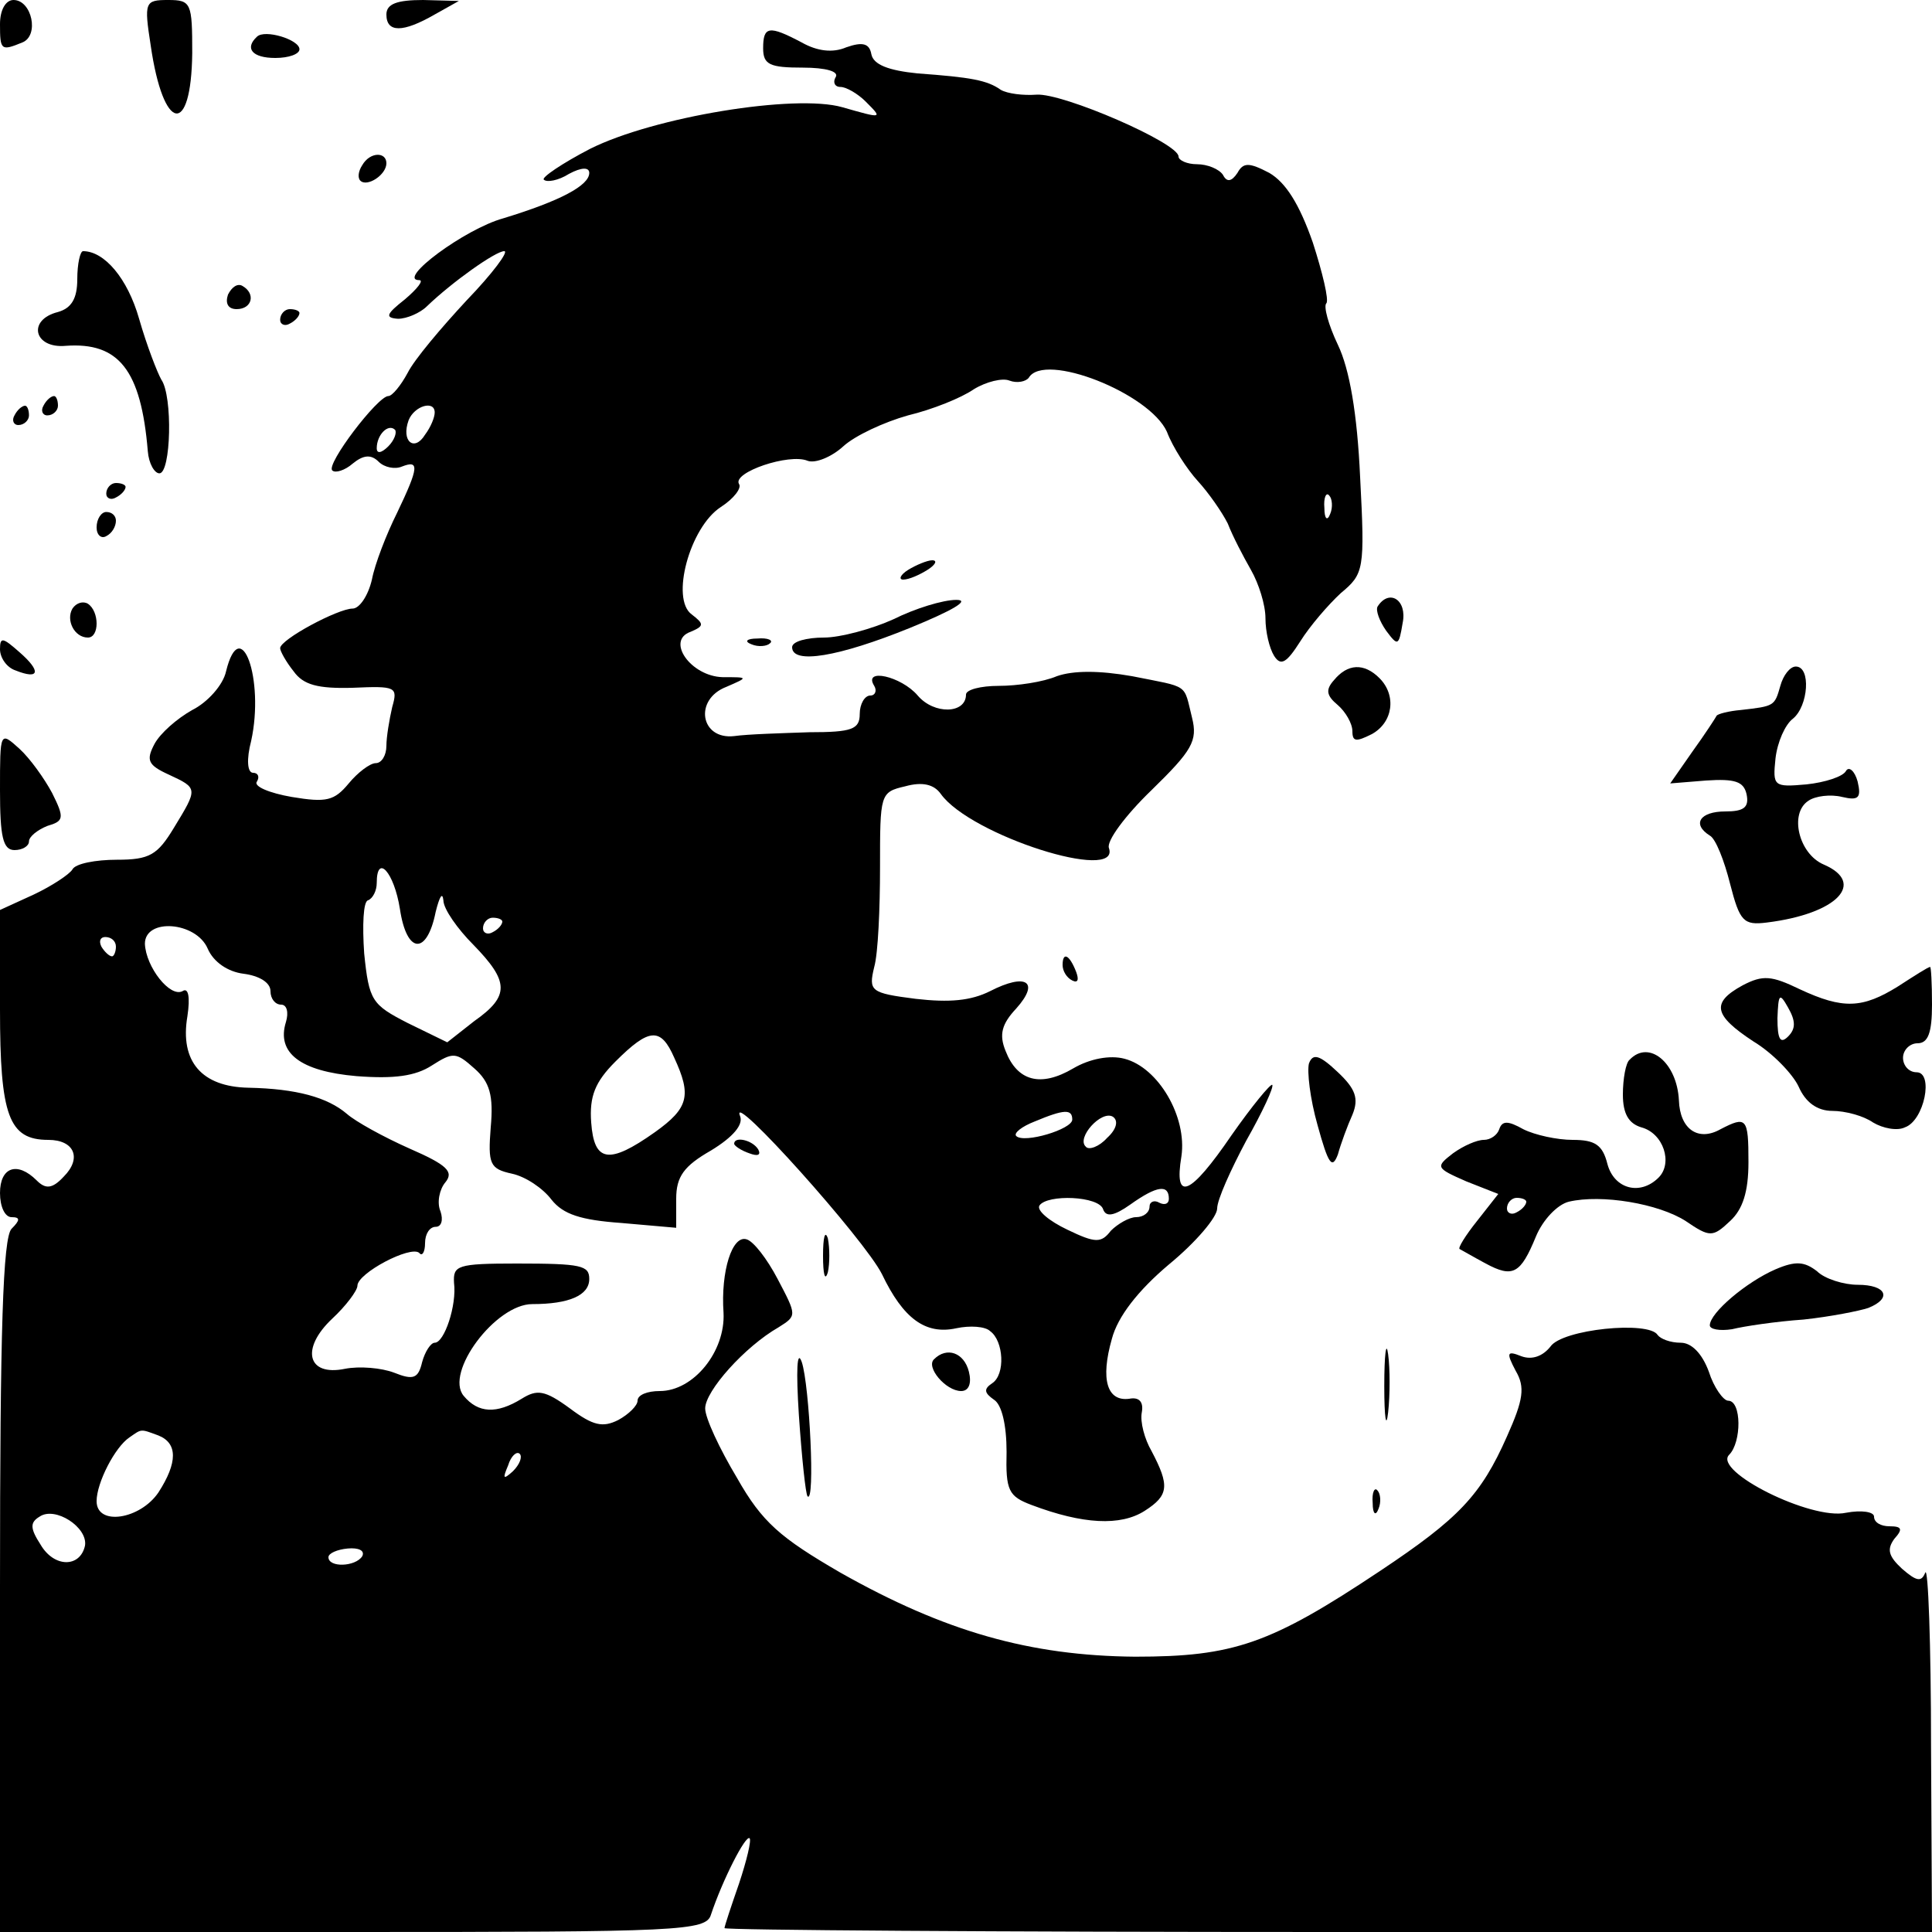
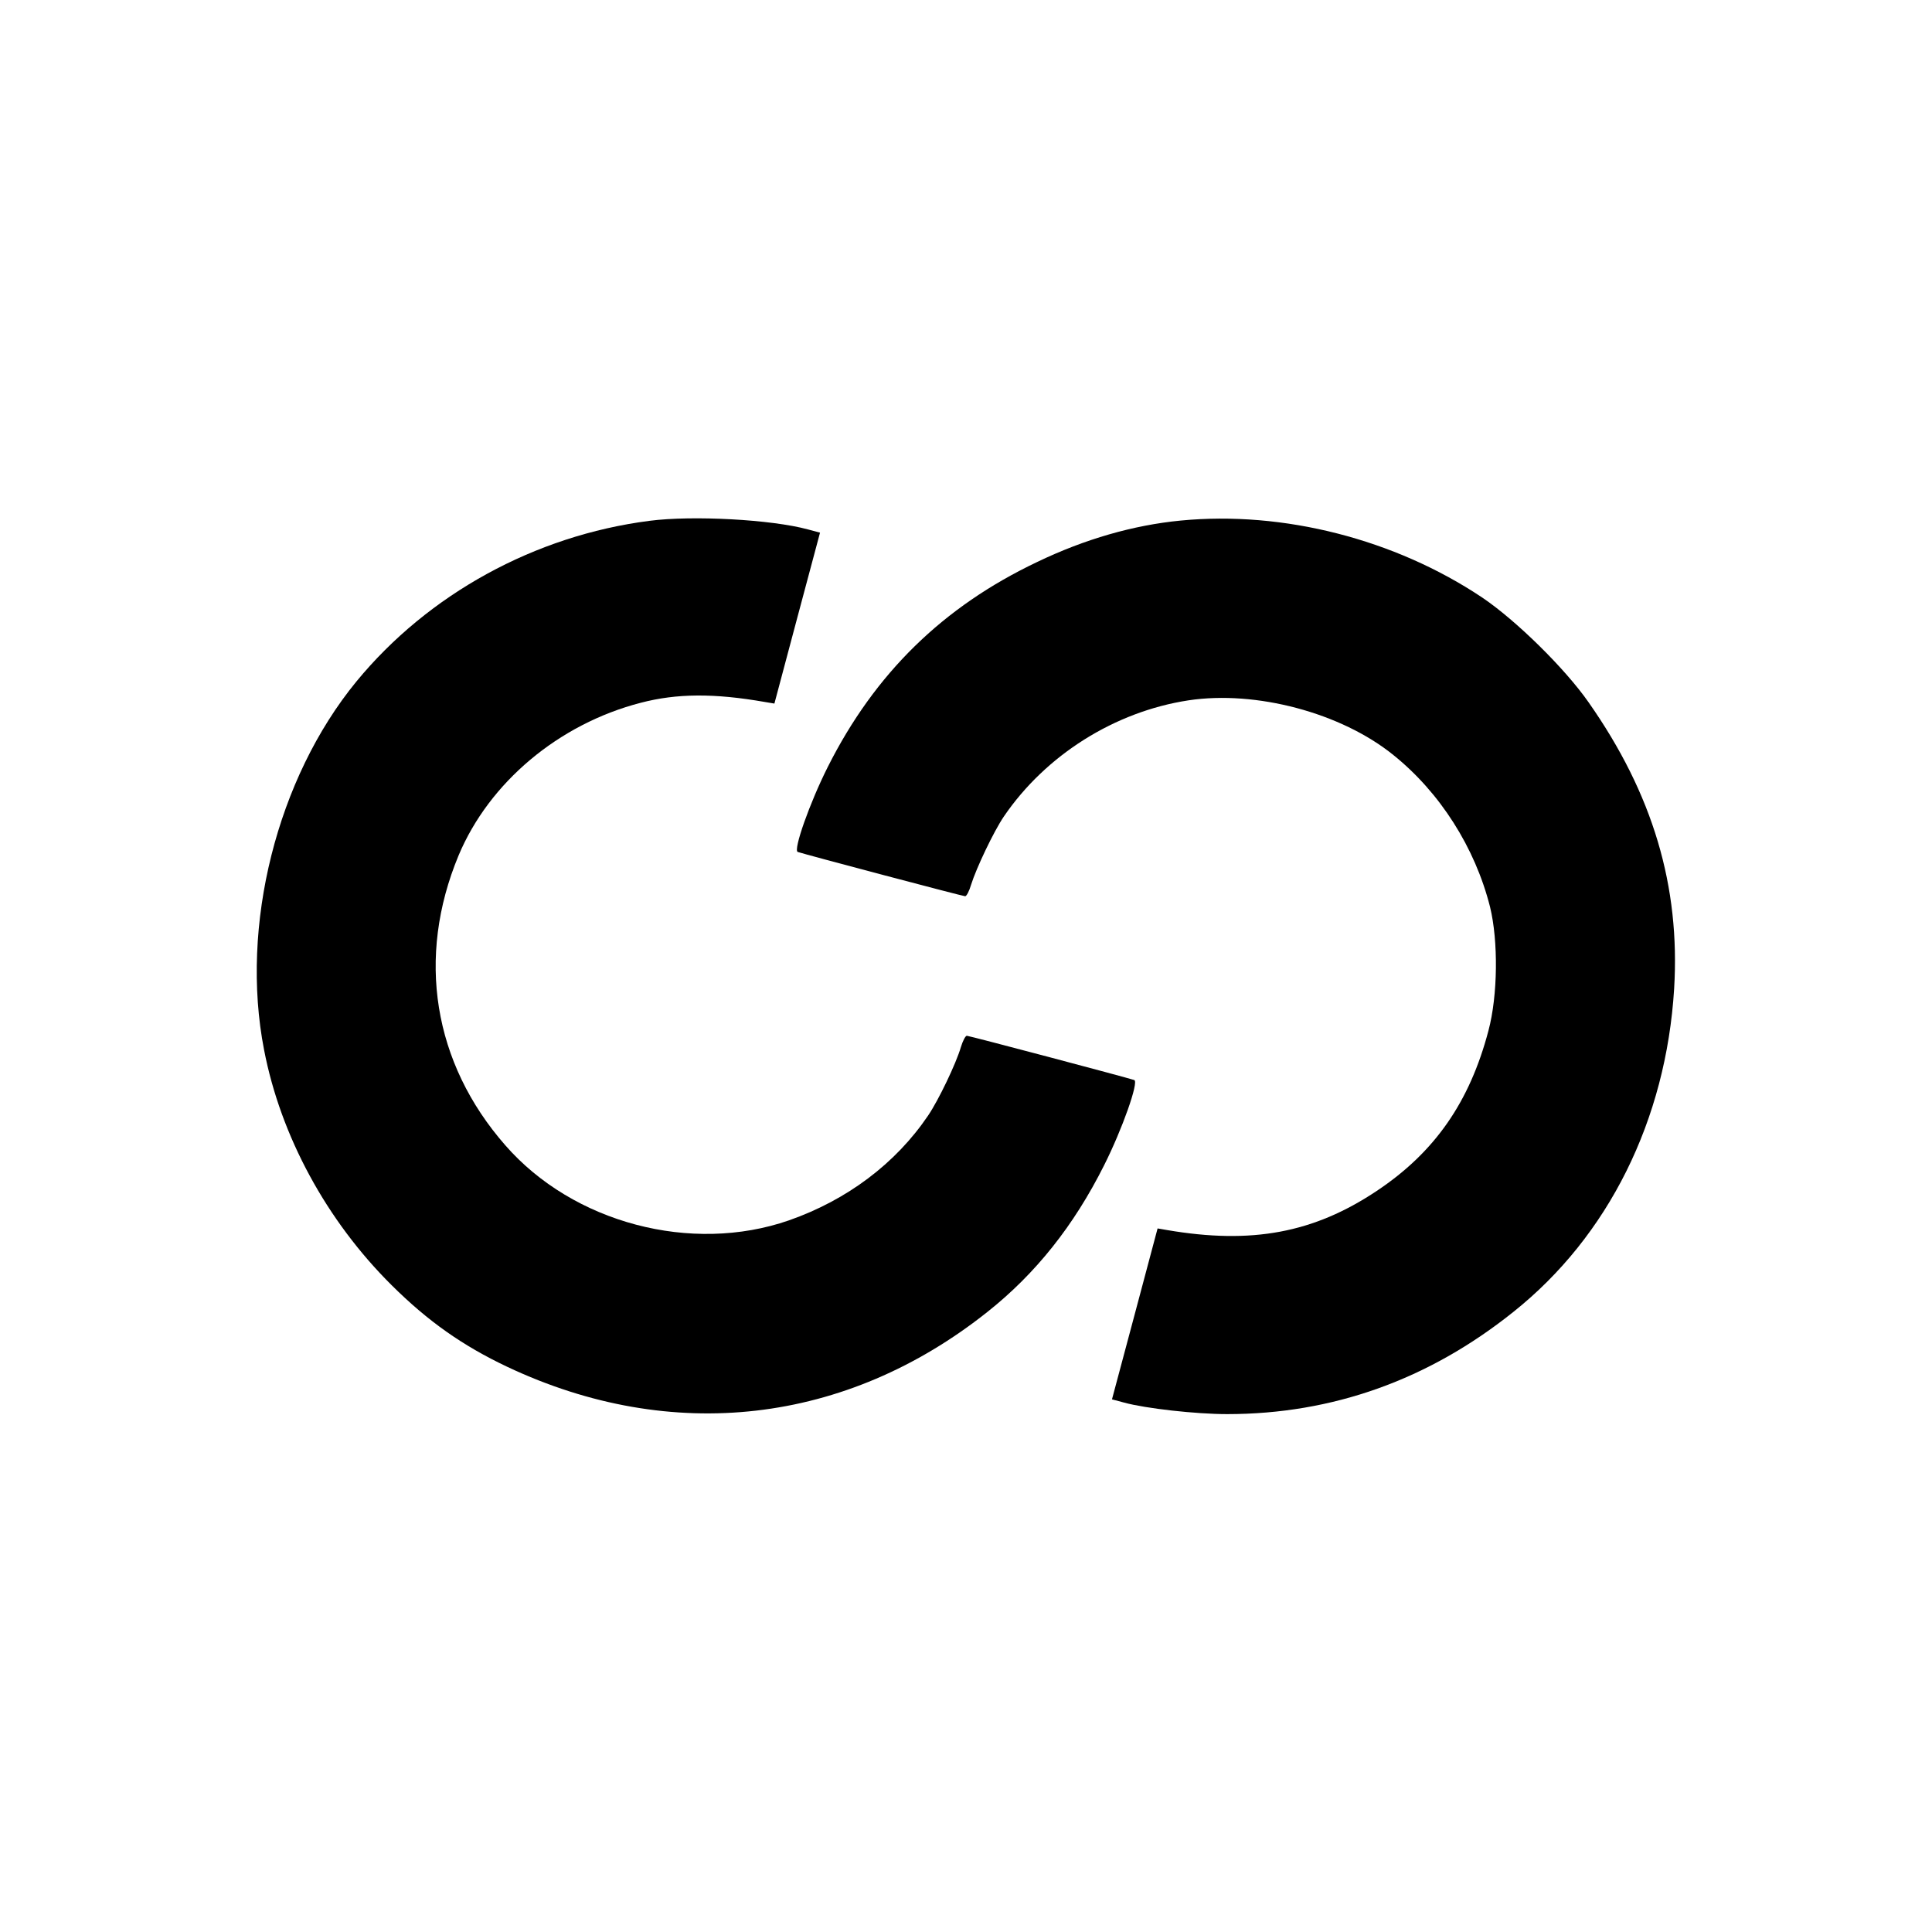
- <svg xmlns="http://www.w3.org/2000/svg" version="1.0" width="200pt" height="200pt" viewBox="0 0 200 200" preserveAspectRatio="xMidYMid meet">
-   <g transform="translate(0,200) scale(0.1,-0.1)" fill="#000000" stroke="none">
-     <path d="M0 1975 c0 -27 1 -28 23 -19 18 7 10 44 -9 44 -8 0 -14 -10 -14 -25z" />
-     <path d="M156 1953 c13 -90 42 -95 43 -8 0 52 -1 55 -25 55 -24 0 -25 -2 -18 -47z" />
-     <path d="M400 1985 c0 -19 17 -19 50 0 l25 14 -37 1 c-27 0 -38 -4 -38 -15z" />
-     <path d="M266 1962 c-13 -12 -5 -22 19 -22 14 0 25 4 25 9 0 10 -36 21 -44 13z" />
-     <path d="M790 1950 c0 -17 7 -20 41 -20 24 0 38 -4 34 -10 -3 -5 -1 -10 5 -10 6 0 18 -7 26 -15 18 -18 18 -18 -24 -6 -49 14 -195 -10 -261 -43 -29 -15 -51 -30 -48 -32 3 -3 15 -1 26 6 13 7 21 7 21 1 0 -13 -30 -29 -89 -47 -40 -11 -111 -64 -87 -64 5 0 -2 -9 -15 -20 -19 -15 -21 -19 -7 -20 9 0 23 6 30 13 26 25 71 57 80 57 5 0 -12 -23 -39 -51 -26 -28 -54 -61 -61 -75 -7 -13 -16 -24 -20 -24 -11 0 -65 -71 -58 -77 3 -3 13 0 21 7 11 9 19 10 27 2 6 -6 17 -8 24 -5 18 7 18 0 -5 -48 -11 -22 -23 -53 -26 -69 -4 -17 -13 -30 -20 -30 -15 0 -75 -32 -75 -41 0 -3 6 -14 14 -24 10 -14 25 -18 61 -17 45 2 47 1 41 -20 -3 -13 -6 -31 -6 -40 0 -10 -5 -18 -11 -18 -6 0 -19 -10 -28 -21 -15 -18 -23 -20 -59 -14 -23 4 -40 11 -36 16 3 5 1 9 -4 9 -6 0 -7 14 -2 33 14 64 -11 133 -26 72 -3 -14 -19 -32 -35 -40 -16 -9 -33 -24 -39 -35 -9 -17 -7 -22 15 -32 30 -14 30 -14 5 -55 -17 -28 -25 -33 -59 -33 -22 0 -43 -4 -46 -10 -3 -5 -21 -17 -40 -26 l-35 -16 0 -103 c0 -110 9 -135 50 -135 27 0 35 -19 16 -38 -12 -13 -19 -13 -28 -4 -20 20 -38 14 -38 -13 0 -14 5 -25 12 -25 9 0 9 -3 0 -12 -9 -9 -12 -105 -12 -370 l0 -358 365 0 c339 0 366 1 371 18 12 36 36 83 40 79 2 -2 -3 -23 -11 -47 -8 -23 -15 -44 -15 -46 0 -2 281 -4 625 -4 l625 0 -1 193 c0 105 -3 186 -6 179 -4 -10 -9 -9 -24 4 -14 13 -16 20 -8 31 9 10 8 13 -5 13 -9 0 -16 4 -16 10 0 5 -13 7 -29 4 -36 -8 -138 43 -121 60 13 13 13 56 -1 56 -5 0 -15 14 -20 30 -7 19 -18 30 -29 30 -11 0 -21 4 -24 8 -9 15 -99 6 -111 -12 -8 -10 -19 -14 -30 -10 -15 6 -16 4 -6 -15 10 -17 8 -30 -9 -68 -27 -61 -50 -85 -131 -139 -114 -76 -152 -89 -254 -89 -109 1 -197 26 -305 87 -62 36 -81 52 -107 98 -18 30 -33 62 -33 72 0 18 41 64 76 84 19 12 19 12 -1 50 -11 21 -25 39 -32 41 -15 5 -27 -33 -24 -76 2 -40 -31 -81 -66 -81 -13 0 -23 -4 -23 -10 0 -5 -9 -14 -20 -20 -16 -8 -26 -6 -50 12 -26 19 -34 20 -50 10 -26 -16 -45 -15 -60 3 -20 24 33 95 71 95 38 0 59 9 59 26 0 14 -8 16 -75 16 -62 0 -66 -2 -65 -20 3 -23 -10 -62 -20 -62 -4 0 -10 -9 -13 -20 -4 -17 -9 -19 -29 -11 -13 5 -36 7 -51 4 -39 -8 -46 21 -13 52 14 13 26 29 26 34 0 13 55 42 64 34 3 -4 6 1 6 10 0 10 5 17 11 17 6 0 8 7 5 16 -4 9 -1 23 5 30 9 11 2 18 -37 35 -27 12 -56 28 -65 36 -20 17 -52 26 -102 27 -48 1 -71 27 -63 74 3 20 1 30 -5 26 -13 -7 -38 25 -39 49 0 27 53 23 65 -5 6 -14 21 -24 37 -26 16 -2 28 -9 28 -18 0 -8 5 -14 11 -14 6 0 8 -8 5 -18 -10 -32 15 -51 73 -56 39 -3 61 0 78 11 22 14 25 14 44 -3 16 -14 20 -28 17 -61 -3 -38 -1 -43 22 -48 14 -3 32 -15 41 -27 12 -15 30 -21 72 -24 l57 -5 0 30 c0 23 8 34 36 50 23 14 34 27 30 36 -11 28 129 -128 147 -164 22 -46 45 -63 77 -56 14 3 30 2 35 -3 14 -10 16 -45 2 -54 -9 -6 -8 -10 2 -17 8 -5 13 -26 13 -54 -1 -40 2 -46 26 -55 53 -20 92 -22 117 -6 25 16 26 26 7 62 -7 12 -12 30 -10 40 2 11 -3 16 -13 14 -23 -3 -30 20 -18 62 6 23 27 50 59 77 28 23 50 49 50 58 0 9 14 40 30 70 17 30 29 56 27 58 -2 1 -21 -22 -42 -52 -43 -63 -60 -70 -52 -22 6 41 -24 92 -59 101 -15 4 -36 0 -53 -10 -34 -20 -58 -13 -70 18 -7 17 -4 28 11 44 25 28 10 37 -27 18 -20 -10 -42 -12 -77 -8 -47 6 -49 8 -43 33 4 14 6 61 6 103 0 76 0 78 26 84 18 5 30 2 37 -8 31 -43 186 -92 174 -56 -3 7 17 34 44 60 42 41 48 51 42 75 -9 36 -2 31 -62 43 -34 6 -61 6 -78 0 -14 -6 -41 -10 -60 -10 -19 0 -34 -4 -34 -9 0 -20 -33 -21 -50 -1 -17 20 -57 29 -45 10 3 -5 1 -10 -4 -10 -6 0 -11 -9 -11 -19 0 -16 -8 -19 -52 -19 -29 -1 -64 -2 -78 -4 -35 -4 -42 38 -8 51 23 10 23 10 -4 10 -33 1 -59 38 -33 47 14 6 14 8 1 18 -22 16 -2 90 30 111 14 9 22 20 19 24 -7 12 52 32 71 24 8 -3 25 4 37 15 12 11 42 25 67 32 25 6 55 18 68 27 13 8 30 12 37 9 8 -3 17 -1 20 3 16 27 125 -16 143 -56 6 -16 21 -39 32 -51 11 -12 25 -32 31 -44 5 -13 16 -34 24 -48 8 -14 15 -36 15 -50 0 -14 4 -31 9 -39 7 -11 13 -7 27 15 10 16 29 38 42 50 24 20 25 24 20 120 -3 66 -11 112 -23 137 -10 21 -15 40 -12 43 3 3 -4 32 -14 63 -14 40 -28 62 -45 72 -21 11 -27 11 -33 0 -6 -9 -11 -10 -15 -2 -4 6 -16 11 -27 11 -10 0 -19 4 -19 8 0 14 -120 66 -147 64 -14 -1 -30 1 -37 5 -14 10 -31 13 -86 17 -30 3 -46 9 -48 20 -2 11 -9 13 -26 7 -14 -6 -30 -4 -46 5 -34 18 -40 17 -40 -6z m-340 -377 c0 -5 -4 -15 -10 -23 -11 -18 -25 -7 -17 15 6 15 27 21 27 8z m-48 -35 c-7 -7 -12 -8 -12 -2 0 14 12 26 19 19 2 -3 -1 -11 -7 -17z m975 -70 c-3 -8 -6 -5 -6 6 -1 11 2 17 5 13 3 -3 4 -12 1 -19z m-963 -409 c7 -47 28 -48 37 -3 4 16 7 21 8 12 0 -9 15 -30 31 -46 37 -38 38 -53 1 -79 l-28 -22 -41 20 c-37 19 -40 23 -45 72 -2 29 -1 54 4 55 5 2 9 10 9 18 0 31 18 11 24 -27z m106 -13 c0 -3 -4 -8 -10 -11 -5 -3 -10 -1 -10 4 0 6 5 11 10 11 6 0 10 -2 10 -4z m-400 -26 c0 -5 -2 -10 -4 -10 -3 0 -8 5 -11 10 -3 6 -1 10 4 10 6 0 11 -4 11 -10z m578 -115 c18 -39 15 -52 -20 -77 -48 -34 -63 -31 -66 10 -2 27 4 42 25 63 35 35 47 36 61 4z m412 -64 c0 -10 -50 -25 -58 -17 -3 3 6 10 19 15 31 13 39 13 39 2z m36 -19 c-8 -9 -19 -13 -22 -9 -10 9 16 38 28 31 6 -4 4 -13 -6 -22z m64 -63 c0 -5 -4 -7 -10 -4 -5 3 -10 1 -10 -4 0 -6 -6 -11 -14 -11 -7 0 -19 -7 -26 -14 -10 -13 -16 -13 -45 1 -19 9 -32 20 -29 25 8 12 62 10 66 -4 3 -8 11 -7 28 5 28 20 40 21 40 6z m-1046 -245 c20 -8 20 -28 0 -59 -19 -28 -64 -35 -64 -9 0 19 19 56 34 66 13 9 11 9 30 2z m367 -37 c-10 -9 -11 -8 -5 6 3 10 9 15 12 12 3 -3 0 -11 -7 -18z m-443 -77 c-5 -23 -32 -23 -46 1 -11 17 -11 23 -1 29 16 11 50 -11 47 -30z m287 -11 c-7 -11 -35 -12 -35 -1 0 4 9 8 20 9 11 1 18 -2 15 -8z" />
-     <path d="M375 1829 c-4 -6 -5 -13 -2 -16 7 -7 27 6 27 18 0 12 -17 12 -25 -2z" />
-     <path d="M80 1711 c0 -20 -6 -30 -20 -34 -32 -8 -25 -38 8 -35 55 4 78 -25 85 -109 1 -13 7 -23 12 -23 12 0 14 80 2 97 -4 7 -15 35 -23 63 -12 42 -36 70 -58 70 -3 0 -6 -13 -6 -29z" />
-     <path d="M236 1695 c-3 -9 0 -15 9 -15 16 0 20 16 6 24 -5 3 -11 -1 -15 -9z" />
-     <path d="M290 1669 c0 -5 5 -7 10 -4 6 3 10 8 10 11 0 2 -4 4 -10 4 -5 0 -10 -5 -10 -11z" />
-     <path d="M45 1580 c-3 -5 -1 -10 4 -10 6 0 11 5 11 10 0 6 -2 10 -4 10 -3 0 -8 -4 -11 -10z" />
-     <path d="M15 1570 c-3 -5 -1 -10 4 -10 6 0 11 5 11 10 0 6 -2 10 -4 10 -3 0 -8 -4 -11 -10z" />
-     <path d="M110 1489 c0 -5 5 -7 10 -4 6 3 10 8 10 11 0 2 -4 4 -10 4 -5 0 -10 -5 -10 -11z" />
-     <path d="M100 1454 c0 -8 5 -12 10 -9 6 3 10 10 10 16 0 5 -4 9 -10 9 -5 0 -10 -7 -10 -16z" />
-     <path d="M940 1410 c-8 -5 -10 -10 -5 -10 6 0 17 5 25 10 8 5 11 10 5 10 -5 0 -17 -5 -25 -10z" />
-     <path d="M75 1370 c-7 -12 2 -30 16 -30 12 0 12 27 0 35 -5 3 -12 1 -16 -5z" />
-     <path d="M925 1359 c-22 -10 -55 -19 -72 -19 -18 0 -33 -4 -33 -10 0 -18 48 -10 122 20 44 18 63 29 48 29 -14 0 -43 -9 -65 -20z" />
-     <path d="M1426 1372 c-2 -4 2 -15 9 -25 12 -16 13 -16 17 8 5 24 -14 36 -26 17z" />
-     <path d="M0 1328 c0 -9 7 -19 16 -22 25 -10 27 -1 4 19 -17 15 -20 16 -20 3z" />
-     <path d="M778 1333 c7 -3 16 -2 19 1 4 3 -2 6 -13 5 -11 0 -14 -3 -6 -6z" />
-     <path d="M1381 1296 c-9 -10 -8 -16 4 -26 8 -7 15 -19 15 -27 0 -11 4 -11 20 -3 22 12 26 40 8 58 -16 16 -33 15 -47 -2z" />
-     <path d="M1843 1290 c-6 -21 -6 -21 -41 -25 -12 -1 -24 -4 -25 -6 -1 -2 -12 -19 -25 -37 l-23 -33 37 3 c30 2 39 -1 42 -14 3 -14 -3 -18 -22 -18 -26 0 -35 -13 -16 -25 6 -3 15 -26 21 -50 10 -39 14 -43 38 -40 73 9 103 41 59 60 -26 11 -36 53 -16 66 7 5 23 7 35 4 17 -4 20 -1 16 16 -3 11 -9 16 -12 11 -3 -6 -22 -12 -41 -14 -34 -3 -35 -2 -32 27 2 17 10 35 18 41 16 13 19 54 3 54 -6 0 -13 -9 -16 -20z" />
-     <path d="M0 1182 c0 -48 3 -62 15 -62 8 0 15 4 15 9 0 5 9 12 19 16 17 5 18 8 5 34 -8 15 -23 36 -34 46 -20 18 -20 18 -20 -43z" />
-     <path d="M1100 1001 c0 -6 4 -13 10 -16 6 -3 7 1 4 9 -7 18 -14 21 -14 7z" />
-     <path d="M1965 979 c-37 -23 -57 -24 -102 -3 -29 14 -38 15 -59 4 -33 -18 -30 -31 11 -58 20 -12 41 -34 47 -47 7 -16 19 -25 35 -25 13 0 32 -5 42 -12 10 -6 25 -9 33 -5 20 7 30 57 12 57 -8 0 -14 7 -14 15 0 8 7 15 15 15 11 0 15 11 15 40 0 22 -1 40 -2 39 -2 0 -16 -9 -33 -20z m-114 -52 c-8 -8 -11 -3 -11 19 1 25 2 27 11 11 8 -14 8 -22 0 -30z" />
-     <path d="M1355 899 c-2 -8 1 -36 9 -64 11 -40 15 -46 21 -30 3 11 10 30 15 41 7 17 3 27 -15 44 -19 18 -26 20 -30 9z" />
-     <path d="M1687 903 c-4 -3 -7 -20 -7 -36 0 -20 6 -30 19 -34 23 -6 33 -37 18 -52 -19 -19 -46 -12 -53 14 -5 20 -13 25 -36 25 -16 0 -39 5 -51 11 -16 9 -22 9 -25 0 -2 -6 -9 -11 -16 -11 -7 0 -21 -6 -32 -14 -18 -14 -18 -15 14 -29 l33 -13 -22 -28 c-12 -15 -20 -28 -18 -29 2 -1 14 -8 27 -15 28 -15 36 -11 52 28 7 17 22 33 34 36 34 8 93 -2 121 -20 25 -17 28 -17 46 0 13 12 19 30 19 61 0 46 -2 48 -29 34 -23 -13 -42 0 -43 30 -2 39 -31 63 -51 42z m-107 -147 c0 -3 -4 -8 -10 -11 -5 -3 -10 -1 -10 4 0 6 5 11 10 11 6 0 10 -2 10 -4z" />
-     <path d="M760 816 c0 -2 7 -7 16 -10 8 -3 12 -2 9 4 -6 10 -25 14 -25 6z" />
-     <path d="M852 700 c0 -19 2 -27 5 -17 2 9 2 25 0 35 -3 9 -5 1 -5 -18z" />
-     <path d="M1838 686 c-30 -13 -68 -45 -68 -58 0 -4 10 -6 23 -4 12 3 45 8 74 10 28 3 58 9 67 12 25 10 19 24 -11 24 -14 0 -34 6 -42 14 -13 10 -22 11 -43 2z" />
-     <path d="M1433 565 c0 -33 2 -45 4 -27 2 18 2 45 0 60 -2 15 -4 0 -4 -33z" />
-     <path d="M827 535 c3 -44 7 -82 9 -84 8 -8 2 115 -6 139 -5 14 -6 -9 -3 -55z" />
-     <path d="M967 593 c-9 -8 12 -33 28 -33 8 0 11 8 8 20 -5 20 -23 26 -36 13z" />
-     <path d="M1421 444 c0 -11 3 -14 6 -6 3 7 2 16 -1 19 -3 4 -6 -2 -5 -13z" />
+ <svg xmlns="http://www.w3.org/2000/svg" version="1.0" width="720pt" height="720pt" viewBox="0 0 720 720" preserveAspectRatio="xMidYMid meet">
+   <g transform="translate(0,720) scale(0.1,-0.1)" fill="#000000" stroke="none">
+     <path d="M2420 5259 c-427 -55 -824 -273 -1092 -599 -296 -361 -434 -910 -344 -1372 62 -322 233 -637 476 -878 135 -134 264 -225 431 -304 613 -289 1262 -214 1789 205 179 142 322 321 435 547 67 133 130 311 112 317 -30 10 -615 165 -624 165 -5 0 -15 -19 -22 -42 -18 -62 -84 -199 -122 -255 -121 -179 -302 -315 -519 -391 -363 -126 -804 -10 -1057 280 -269 307 -332 700 -174 1080 114 272 373 490 679 569 134 35 273 36 462 3 l36 -6 85 319 85 318 -45 12 c-136 37 -429 53 -591 32z" />
+     <path d="M4400 5260 c-176 -17 -357 -69 -534 -154 -352 -167 -606 -416 -781 -764 -67 -133 -130 -311 -112 -317 30 -10 615 -165 624 -165 5 0 15 19 22 43 19 61 84 198 122 254 156 229 413 391 688 433 251 38 569 -46 764 -204 173 -139 304 -344 360 -566 31 -127 29 -330 -6 -461 -70 -266 -200 -453 -416 -597 -235 -157 -466 -200 -782 -146 l-35 6 -85 -319 -85 -318 45 -12 c80 -22 268 -43 384 -43 393 0 751 128 1067 381 354 282 569 715 599 1204 23 382 -79 726 -319 1068 -88 126 -270 305 -396 390 -326 218 -742 324 -1124 287z" />
  </g>
</svg>
